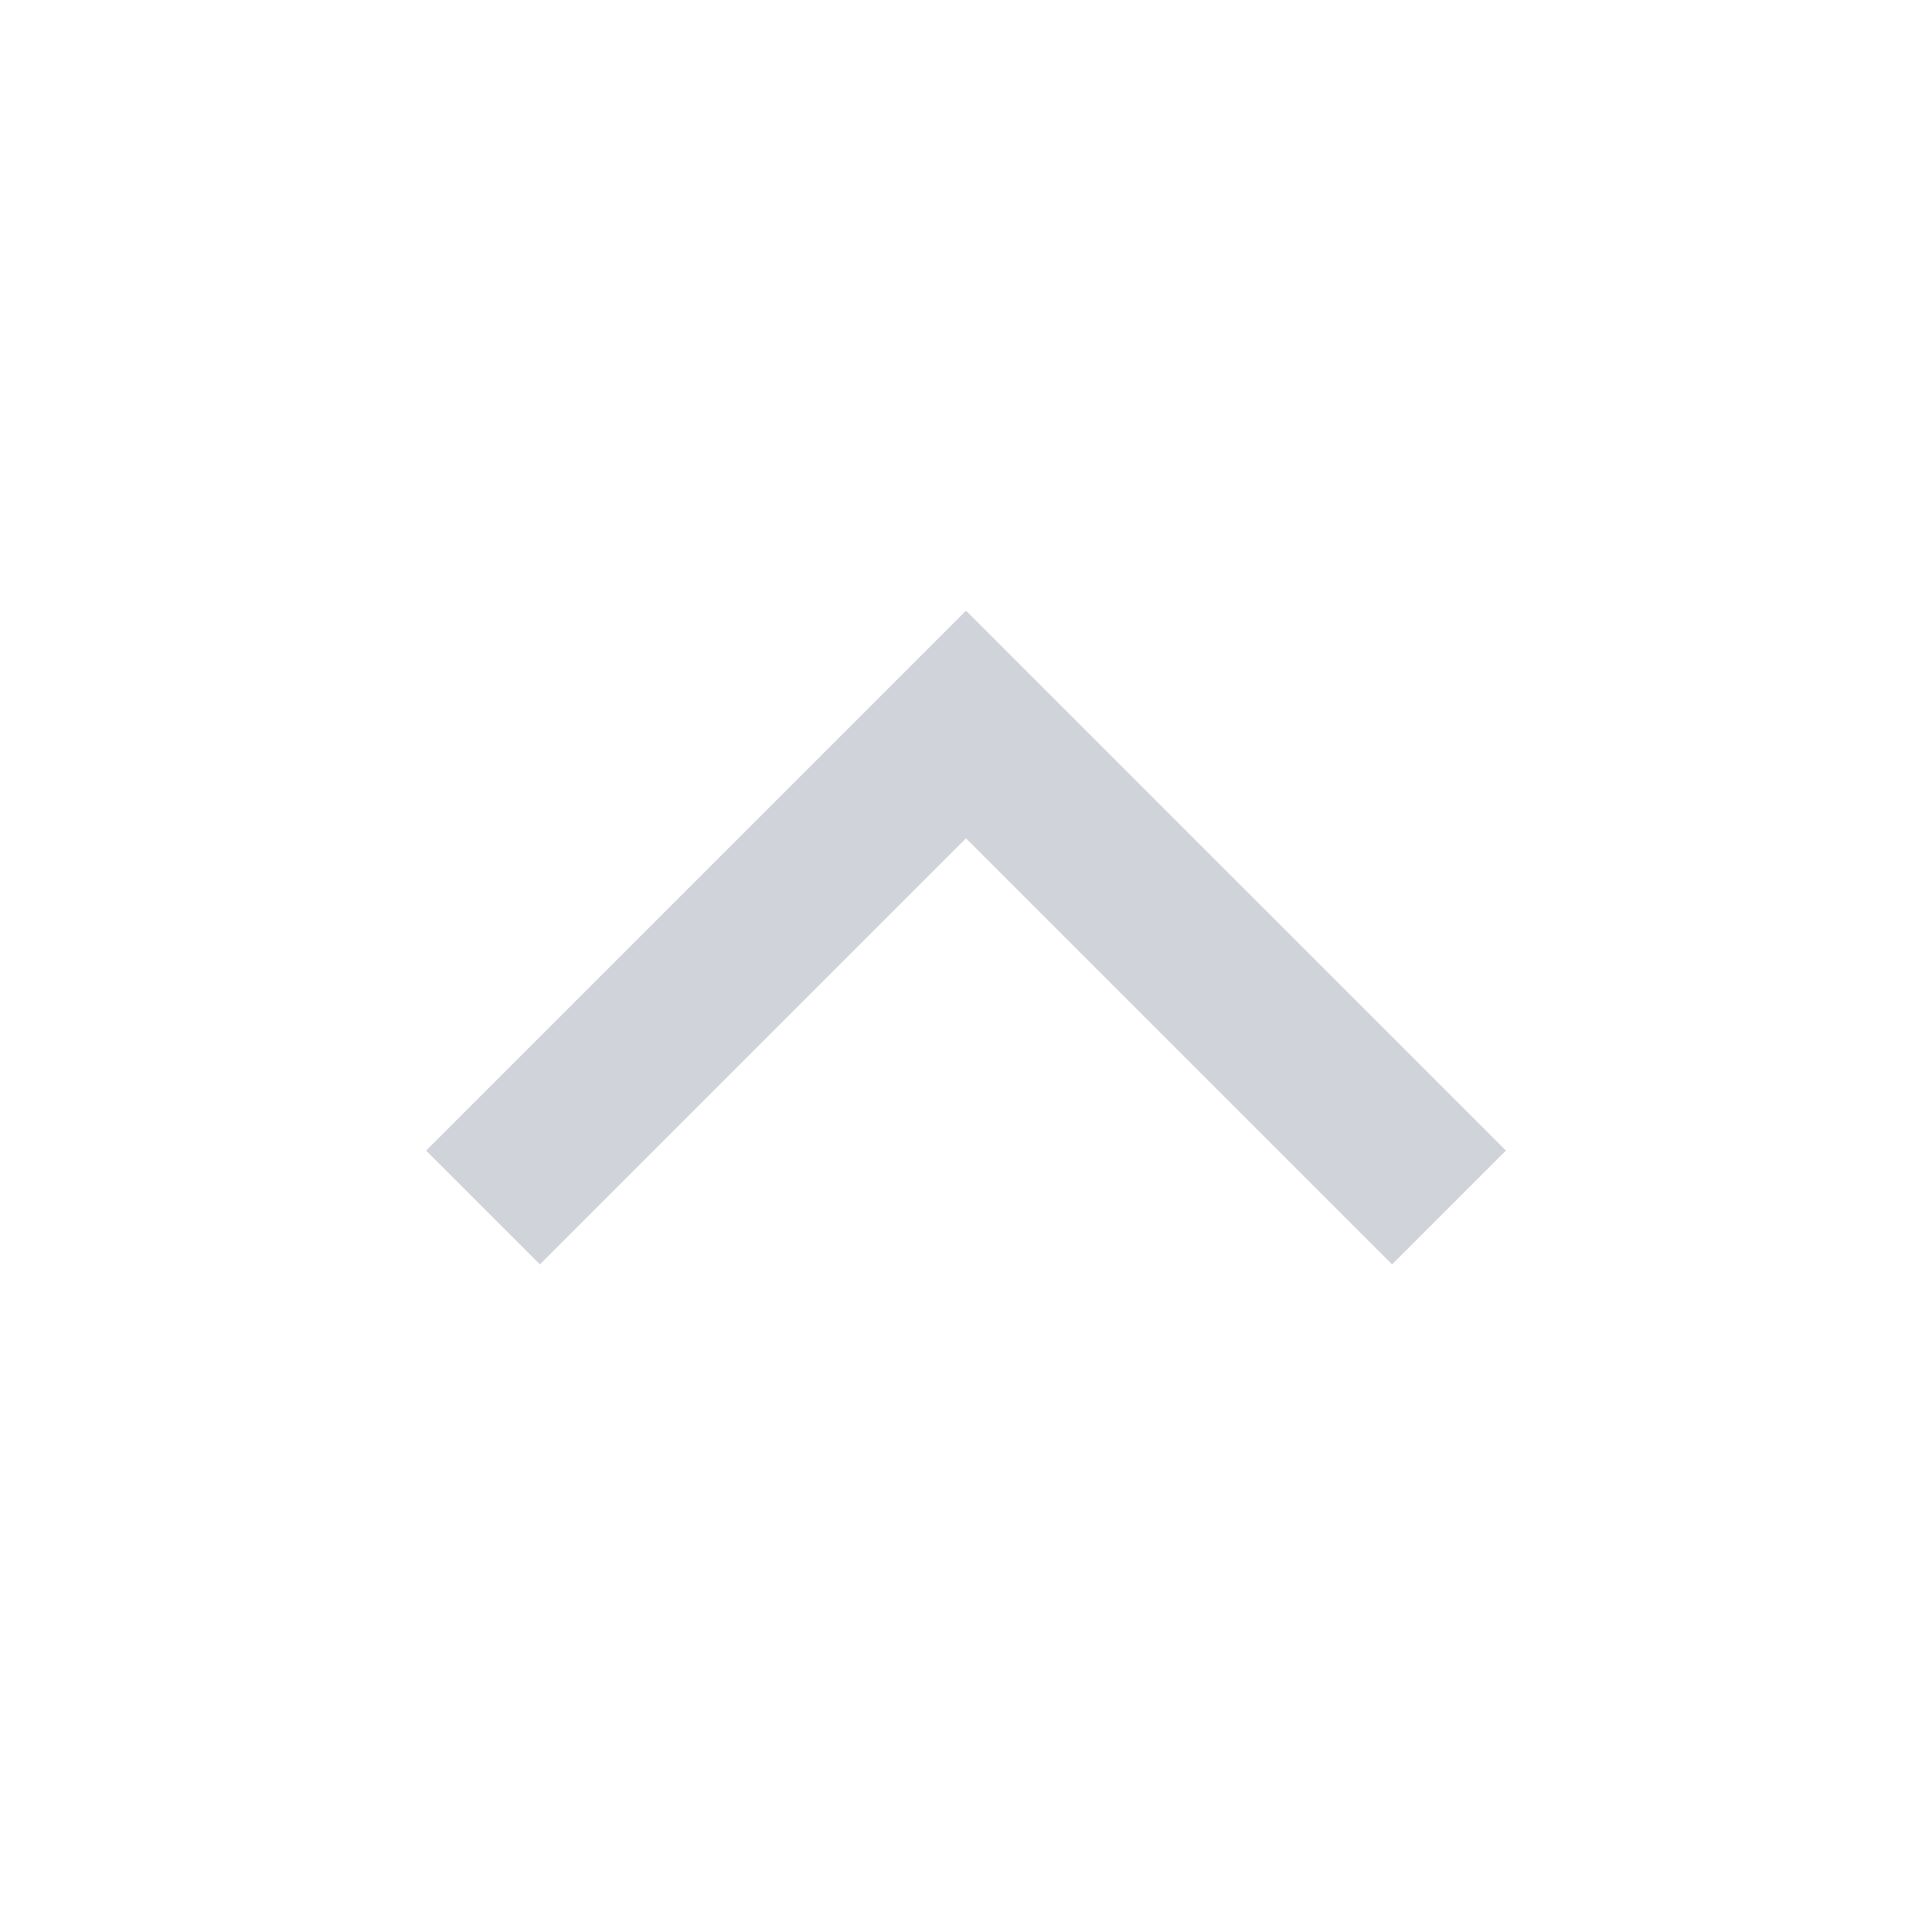
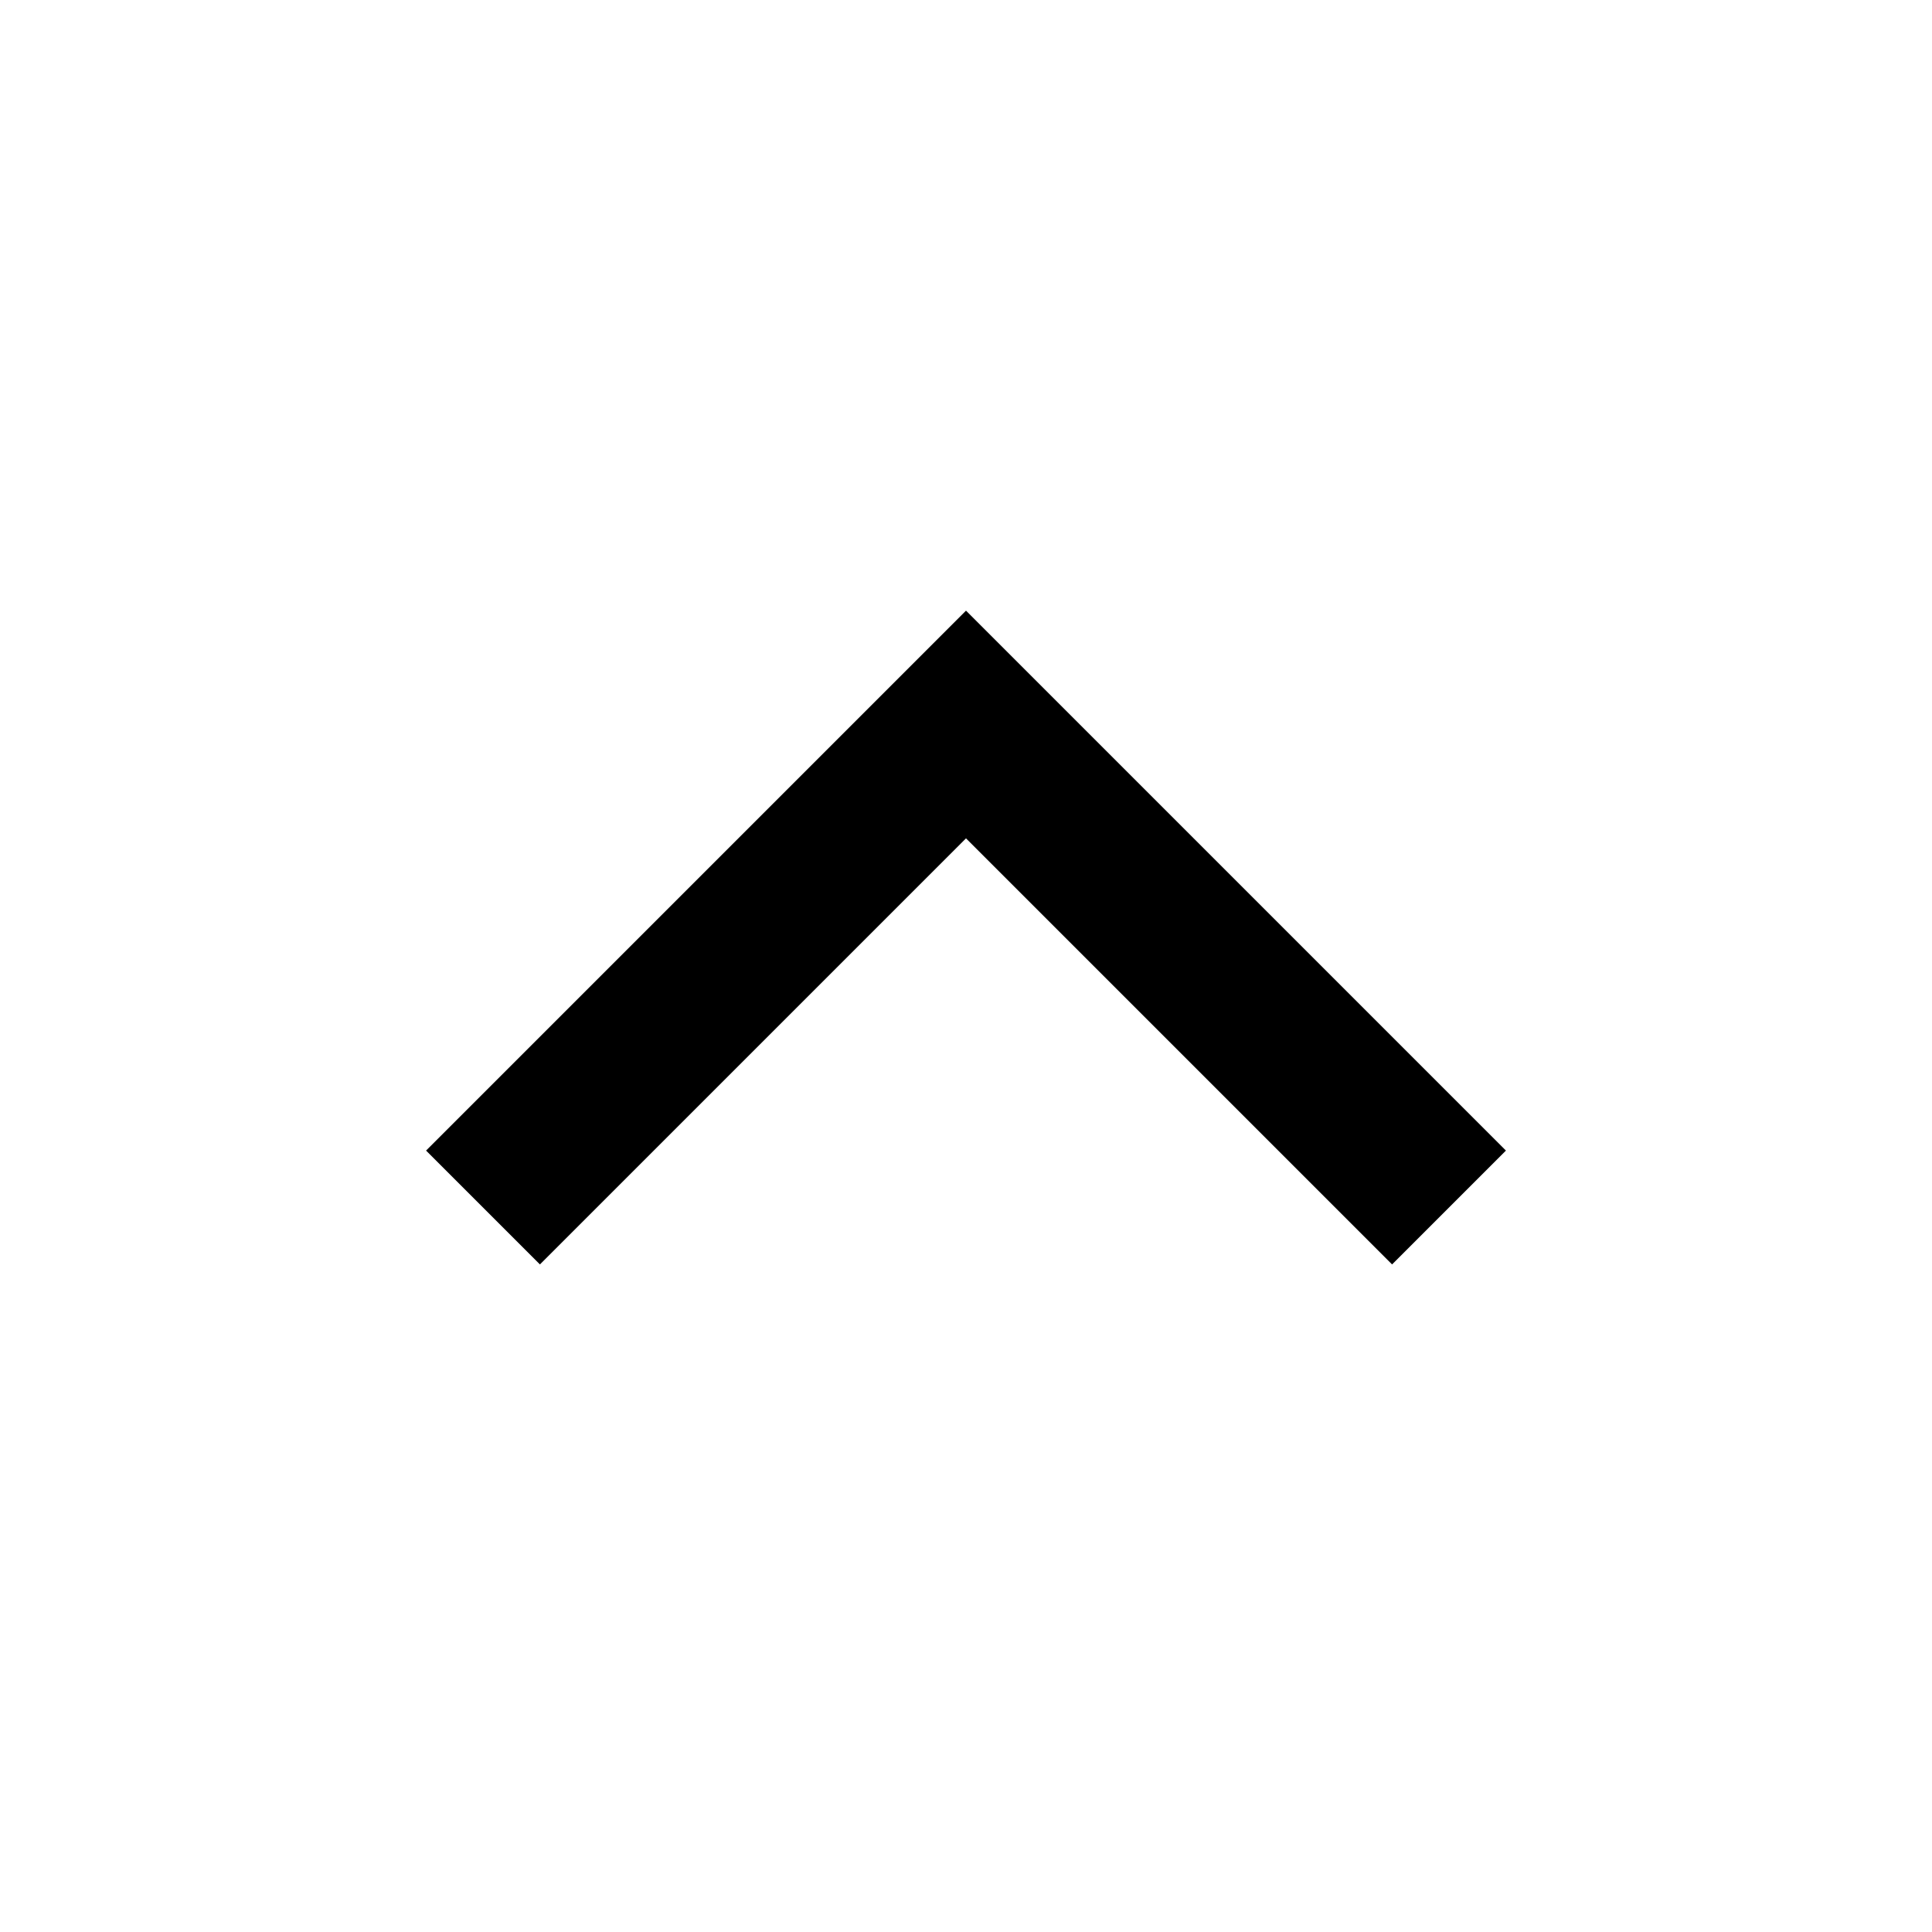
- <svg xmlns="http://www.w3.org/2000/svg" width="24" height="24" viewBox="0 0 24 24" fill="none" stroke="#D1D3DB" stroke-width="2" stroke-linecap="butt" stroke-linejoin="miter">
+ <svg xmlns="http://www.w3.org/2000/svg" width="24" height="24" viewBox="0 0 24 24" fill="none" stroke="currentColor" stroke-width="2" stroke-linecap="butt" stroke-linejoin="miter">
  <polyline points="6 15 12 9 18 15" />
</svg>
